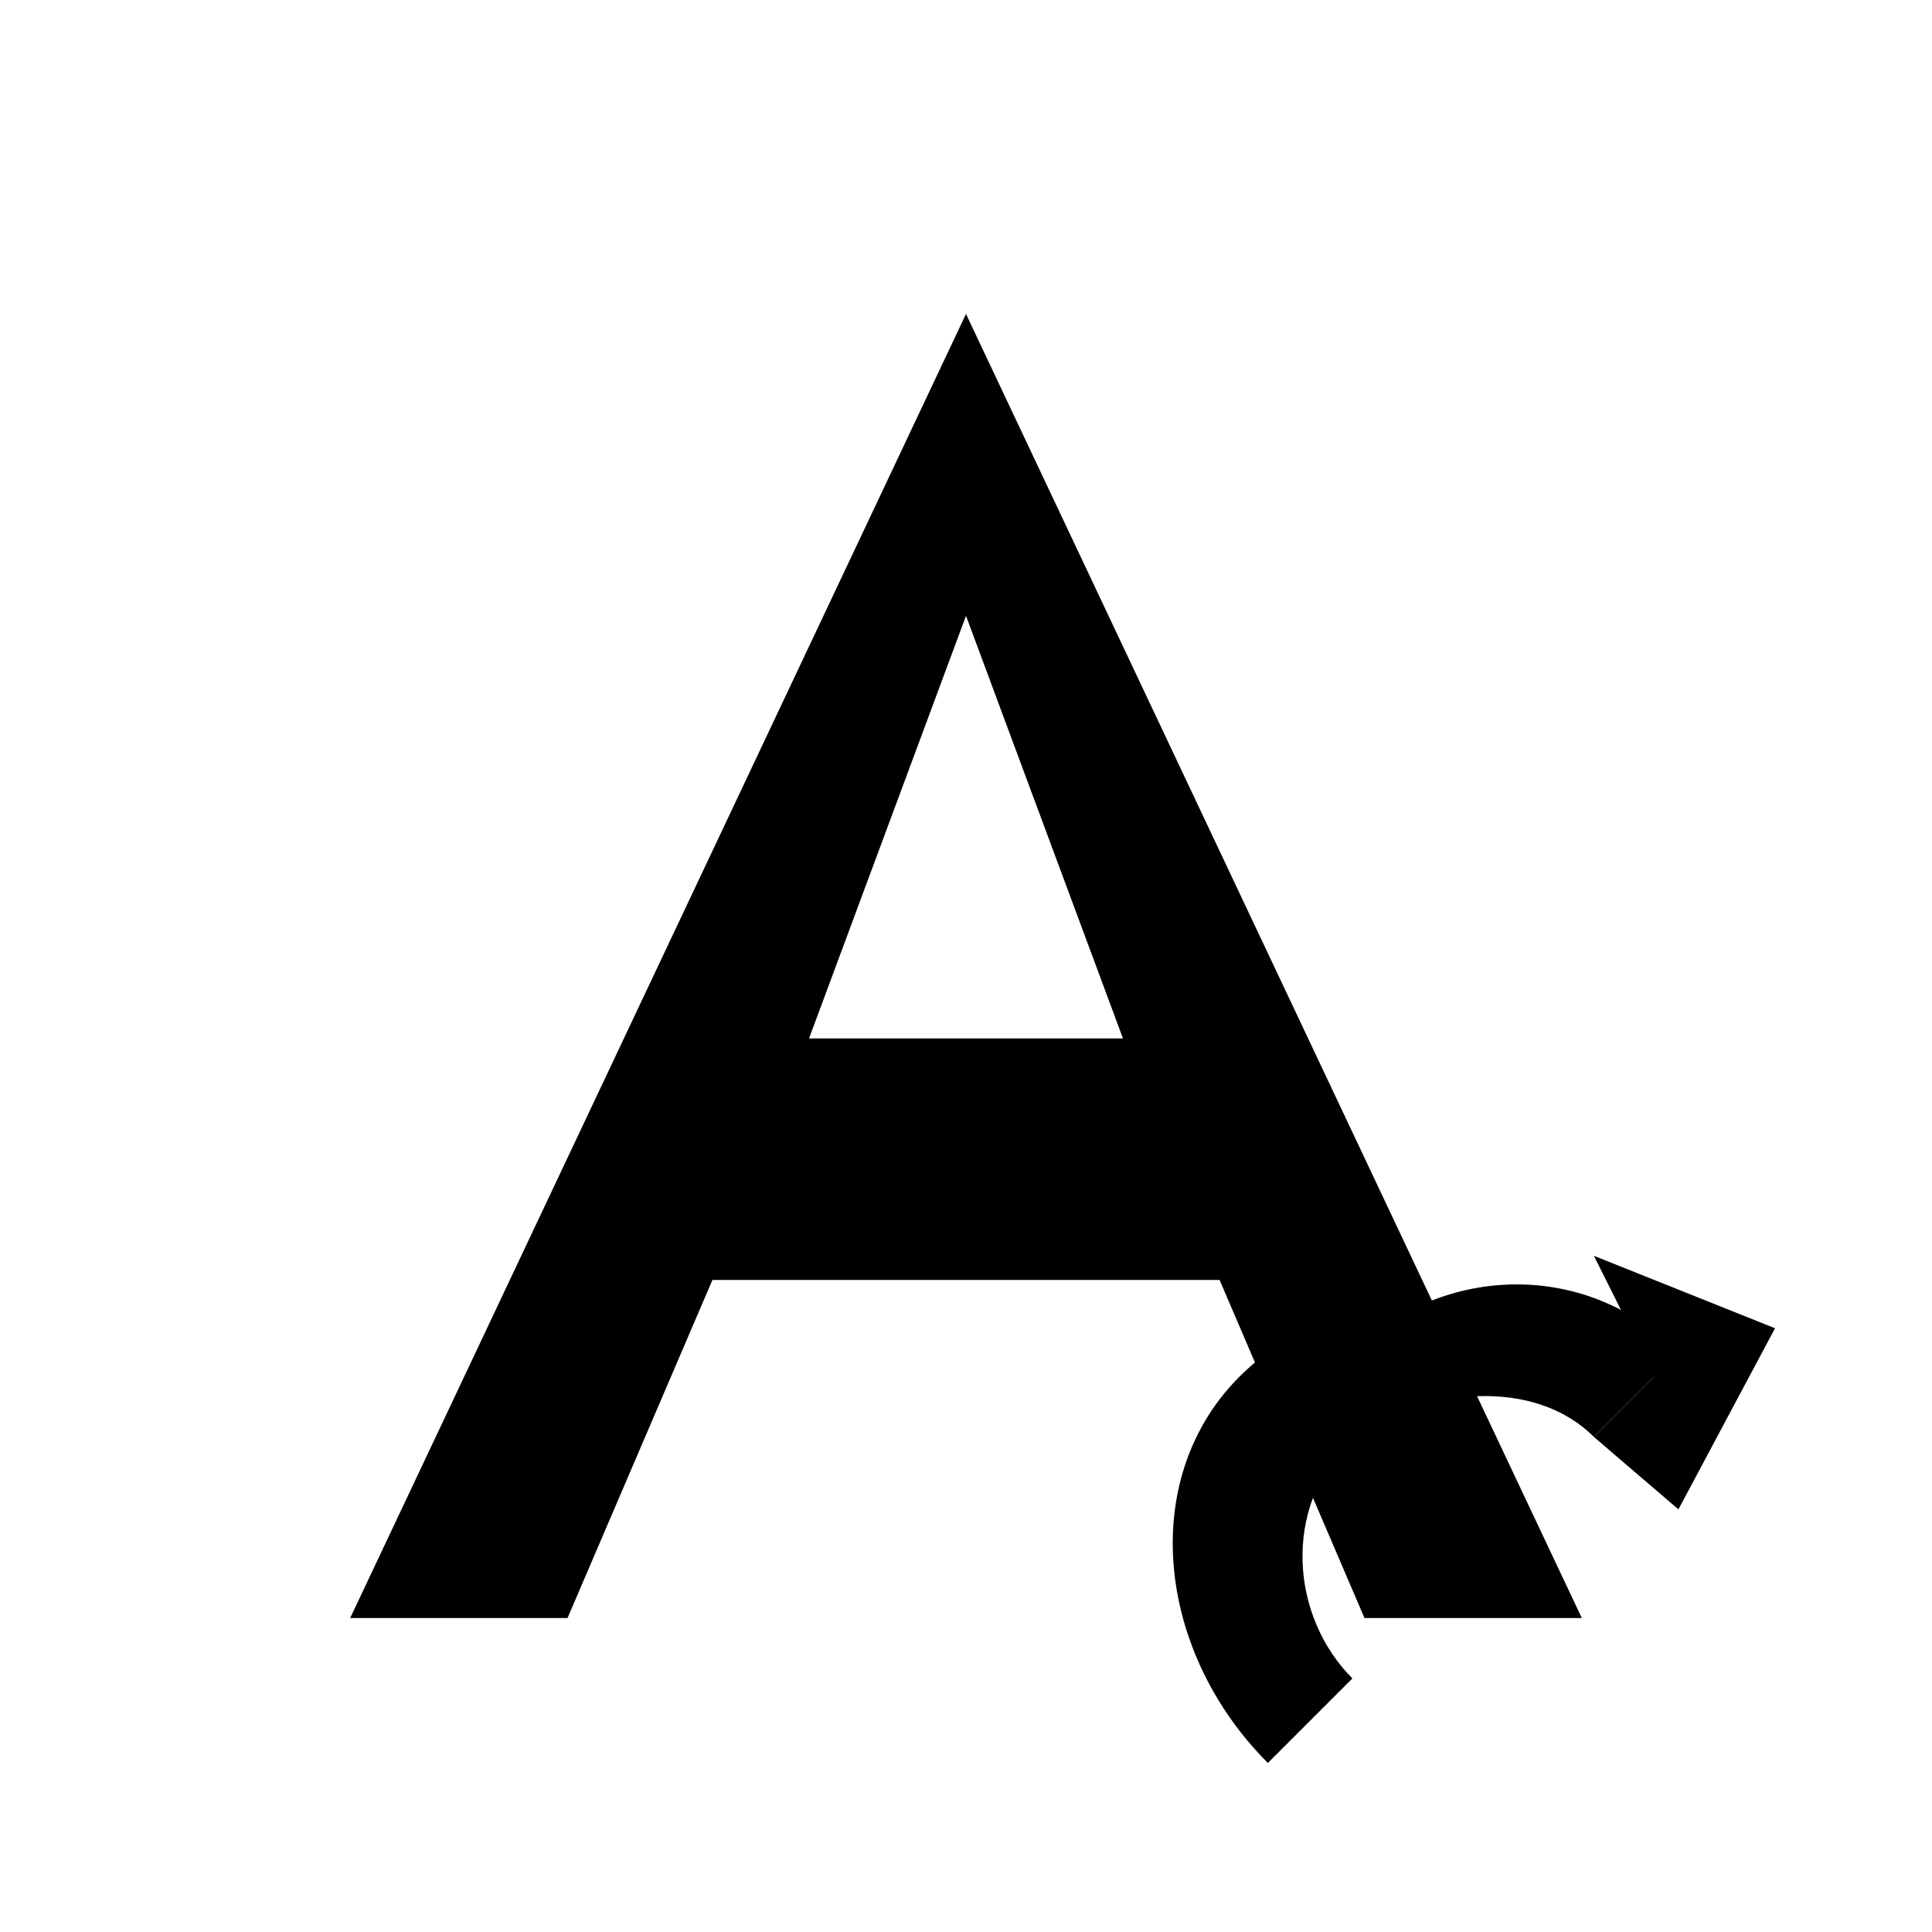
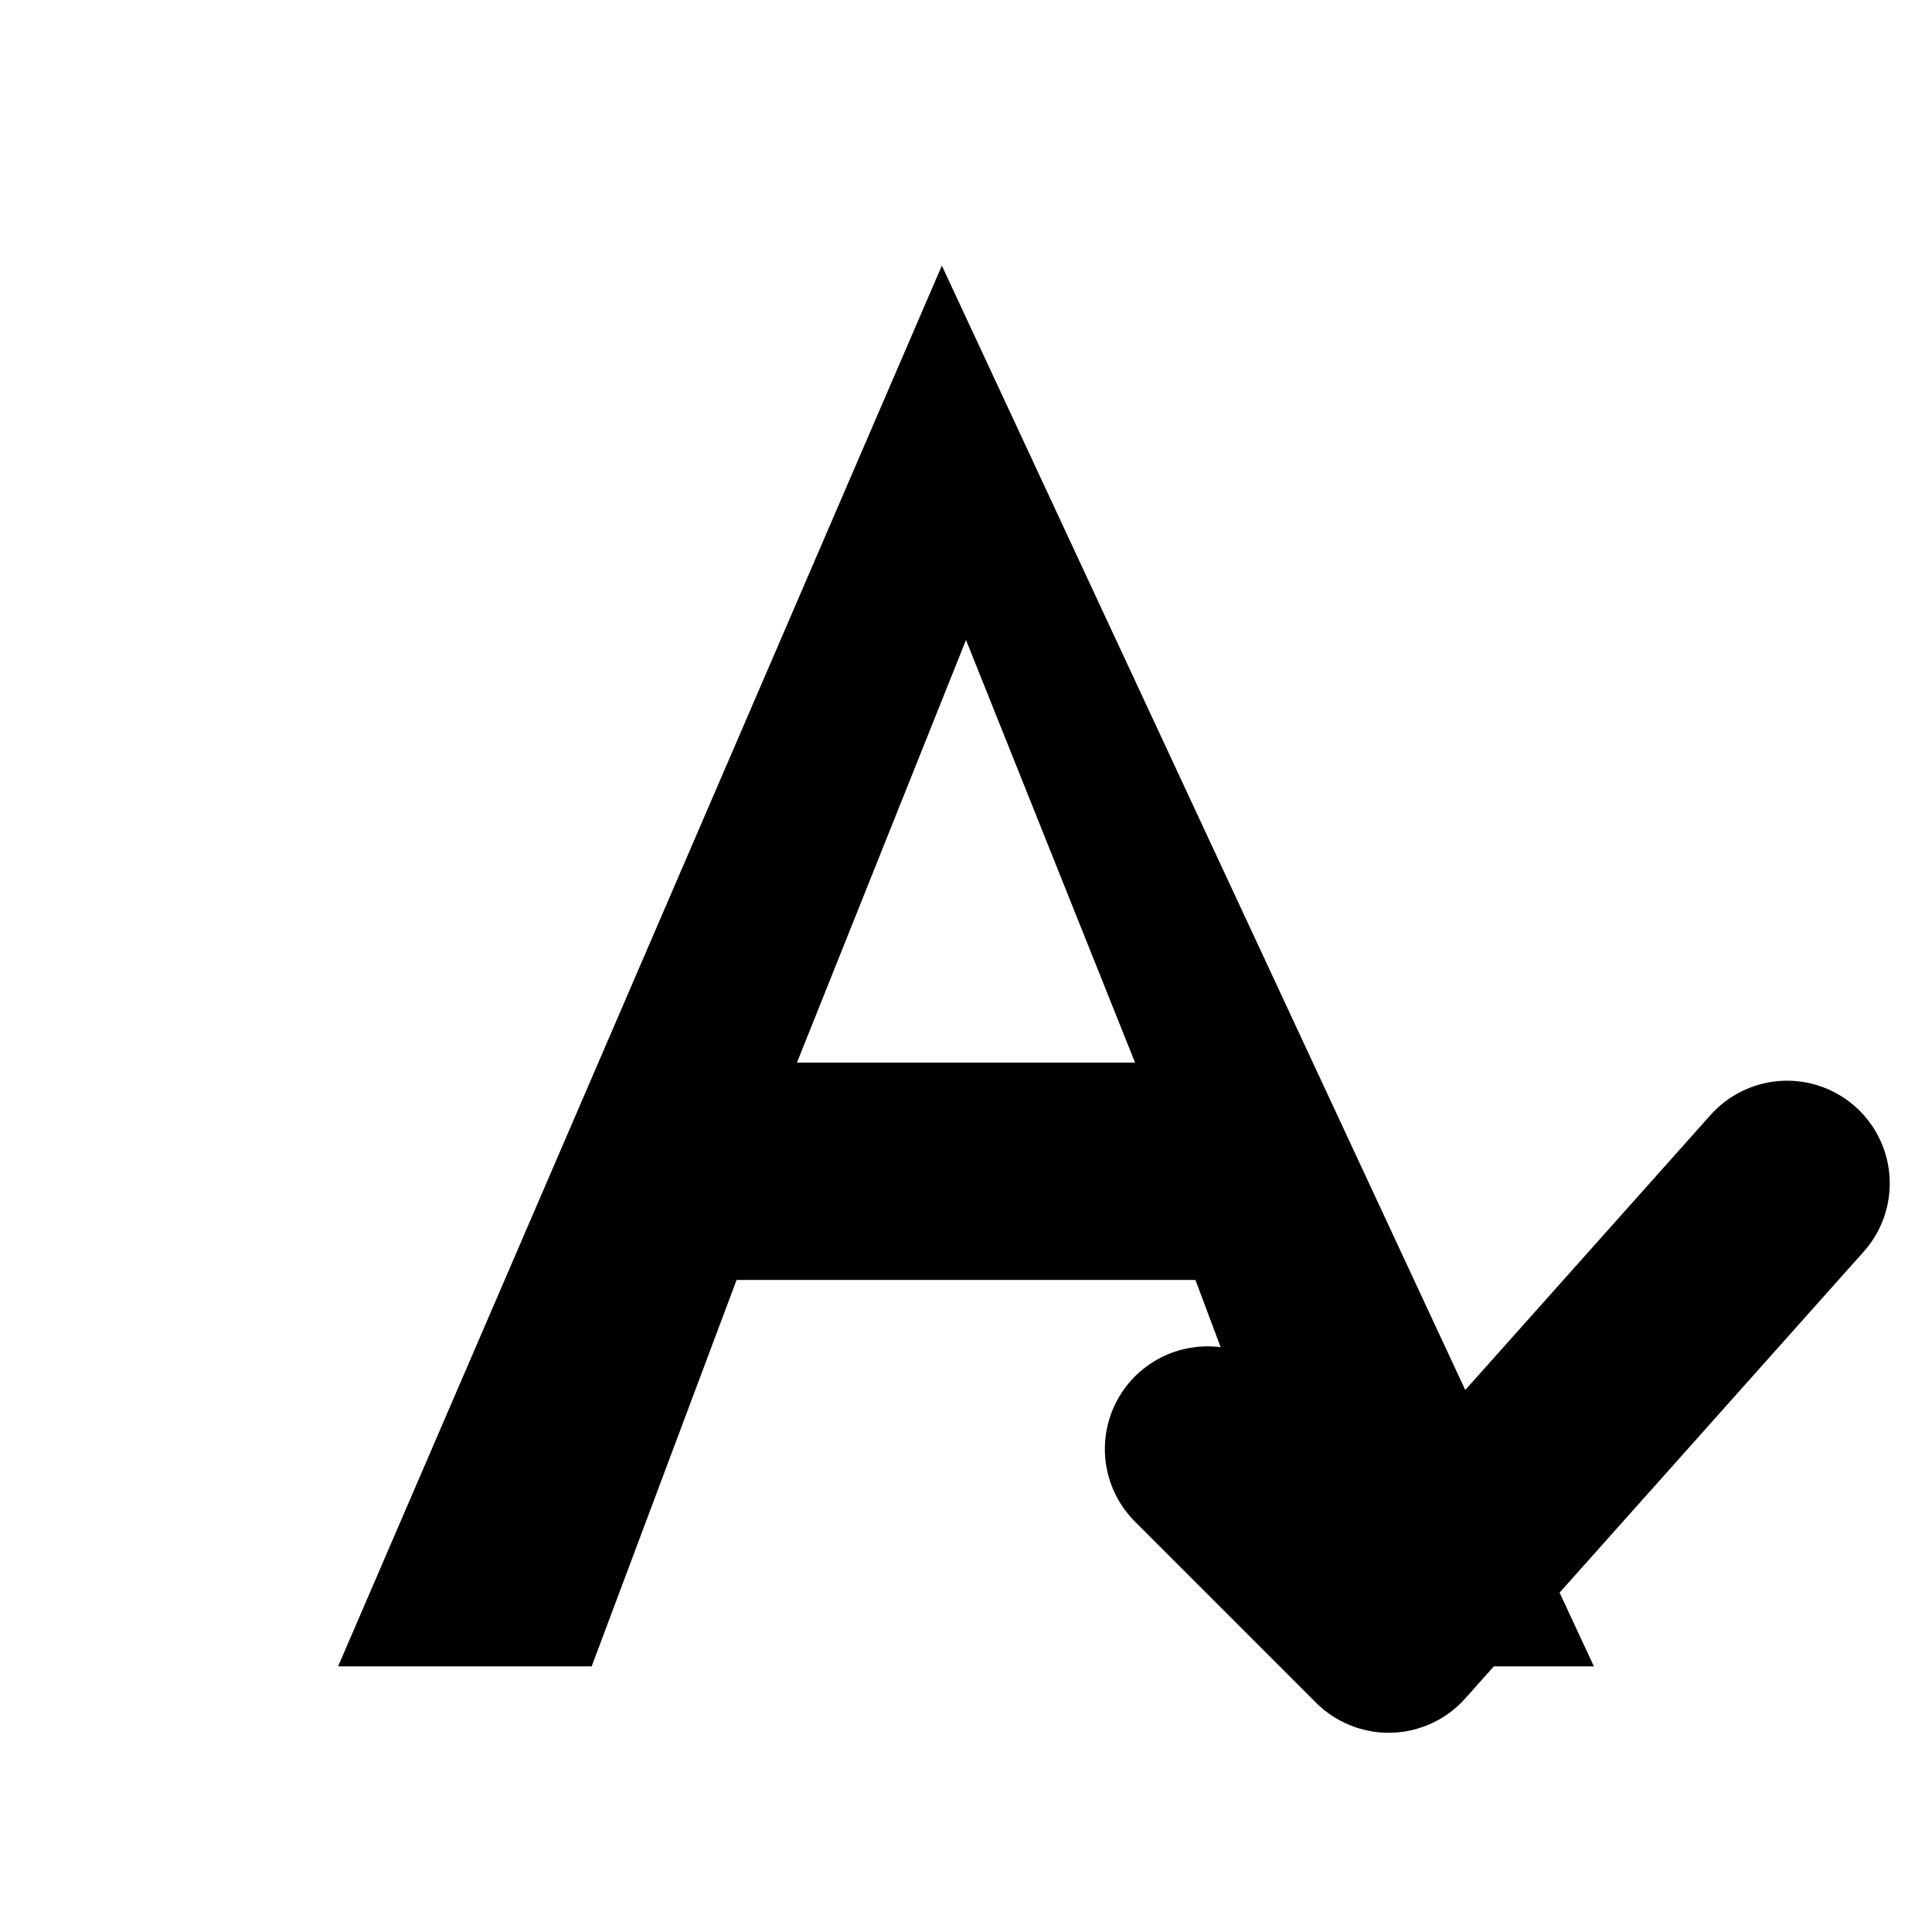
<svg xmlns="http://www.w3.org/2000/svg" width="16" height="16" viewBox="0 0 16 16" fill="none">
-   <path d="M8 2.6L2.9 13.4H4.7L5.9 10.6H10.1L11.3 13.4H13.1L8 2.6ZM6.7 8.6H9.3L8 5.1L6.7 8.6Z" fill="black" fill-rule="evenodd" />
-   <path d="M11.2 11.2C11.9 10.5 13.1 10.4 13.9 11.2L13.2 11.9C12.7 11.4 11.8 11.5 11.2 11.9C10.6 12.5 10.7 13.4 11.2 13.9L10.5 14.6C9.5 13.6 9.4 12 10.5 11.2L11.2 11.9L11.2 11.2Z" fill="black" />
-   <path d="M13.2 10.4L14.7 11L13.9 12.5L13.2 11.9L13.7 11.4L13.2 10.4Z" fill="black" />
+   <path d="M7.8 2.2L2.8 13.8H4.9L6.1 10.6H9.9L11.1 13.8H13.2L7.8 2.2ZM6.6 8.8L8 5.3L9.4 8.8H6.6Z" fill="black" />
+   <path d="M10 12L11.5 13.5L14.8 9.8" stroke="black" stroke-width="1.7" fill="none" stroke-linecap="round" stroke-linejoin="round" />
</svg>
